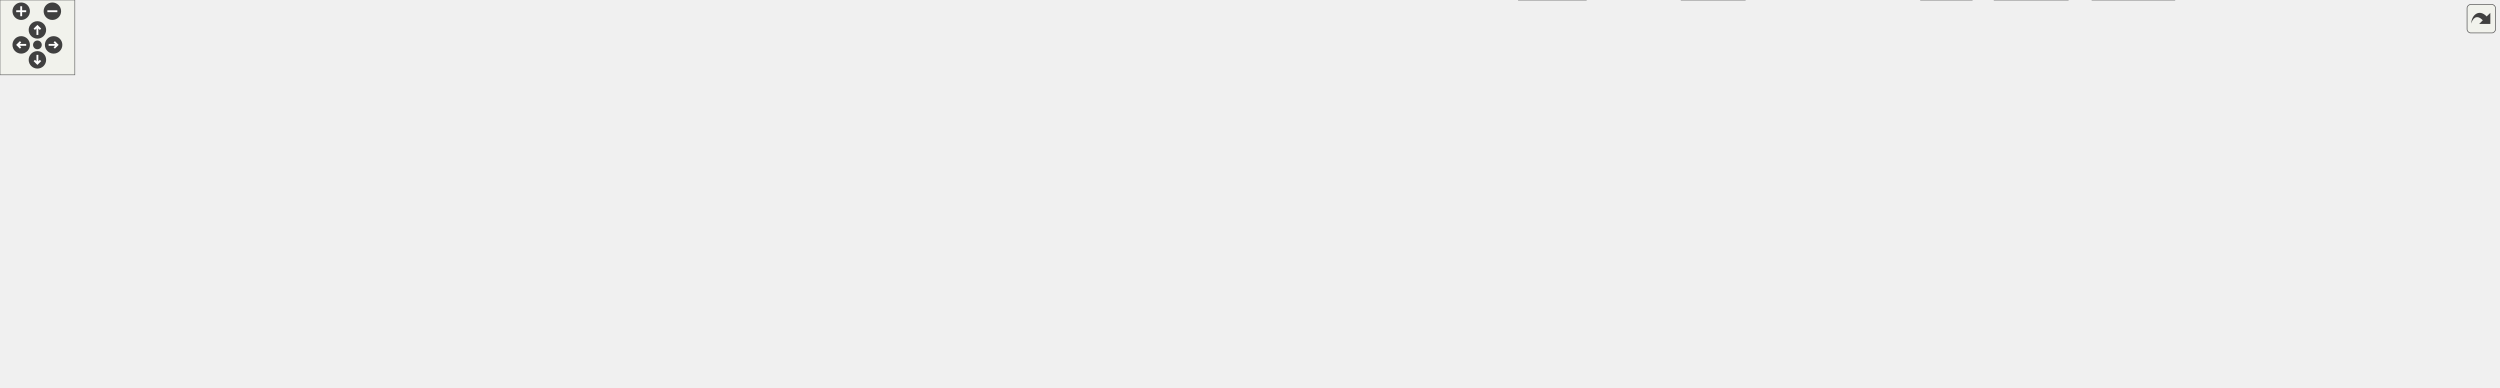
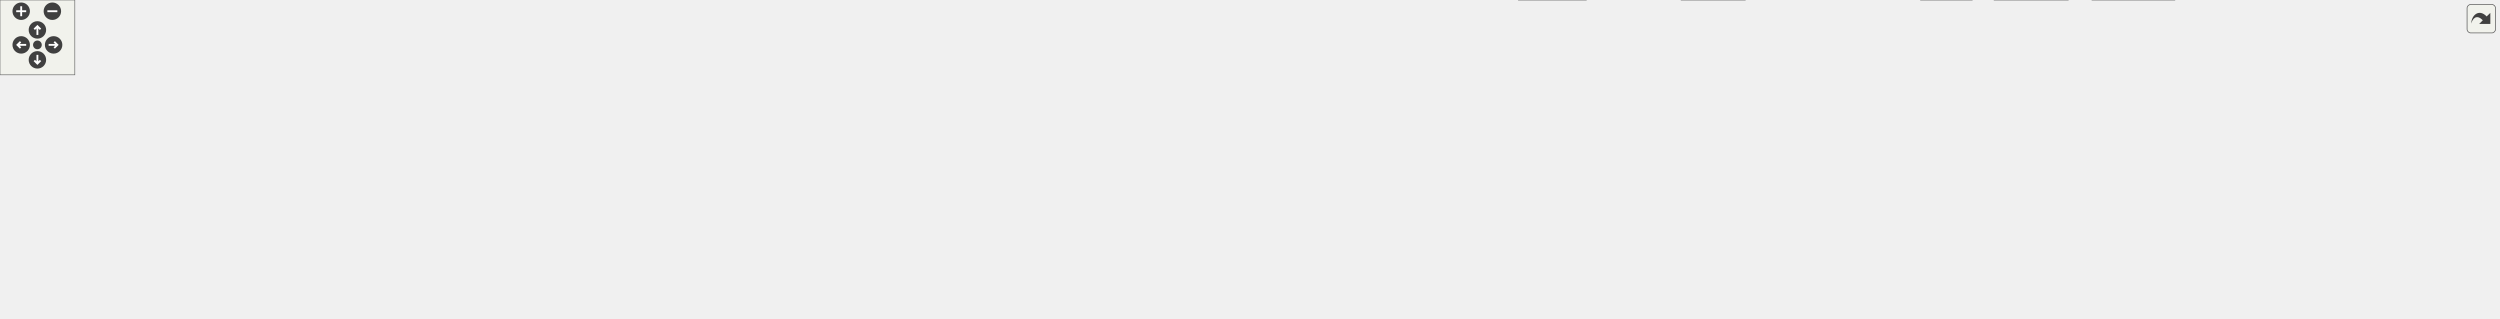
<svg xmlns="http://www.w3.org/2000/svg" xmlns:xlink="http://www.w3.org/1999/xlink" id="main" version="1.1" xml:space="preserve">
  <style type="text/css">
.edge:hover path { stroke: red; }
.edge:hover polygon { stroke: red; fill: red; }
</style>
  <defs>
    <circle id="rim" cx="0" cy="0" r="7" />
    <circle id="rim2" cx="0" cy="0" r="3.5" />
    <g id="zoomPlus">
      <use xlink:href="#rim" fill="#404040">
        <set attributeName="fill" to="#808080" begin="zoomplus.mouseover" end="zoomplus.mouseout" />
      </use>
      <path d="M-4,0h8M0,-4v8" fill="none" stroke="white" stroke-width="1.5" pointer-events="none" />
    </g>
    <g id="zoomMin">
      <use xlink:href="#rim" fill="#404040">
        <set attributeName="fill" to="#808080" begin="zoomminus.mouseover" end="zoomminus.mouseout" />
      </use>
      <path d="M-4,0h8" fill="none" stroke="white" stroke-width="1.5" pointer-events="none" />
    </g>
    <g id="dirArrow">
      <path fill="none" stroke="white" stroke-width="1.5" d="M0,-3.0v7 M-2.5,-0.5L0,-3.0L2.5,-0.5" />
    </g>
    <g id="resetDef">
      <use xlink:href="#rim2" fill="#404040">
        <set attributeName="fill" to="#808080" begin="reset.mouseover" end="reset.mouseout" />
      </use>
    </g>
  </defs>
  <svg id="graph" class="graph">
    <g id="viewport">
      <g id="node1" class="node">
        <g id="a_node1">
          <a xlink:title=" ">
-             <polygon fill="#999999" stroke="#666666" points="630,-250 492,-250 492,-231 630,-231 630,-250" />
-             <text text-anchor="middle" x="561" y="-238" font-family="Helvetica,sans-Serif" font-size="10.00">FpgaMemBufferOverAxi.hpp</text>
+             <polygon fill="#999999" stroke="#666666" points="630,-195 492,-195 492,-176 630,-176 630,-195" />
+             <text text-anchor="middle" x="561" y="-183" font-family="Helvetica,sans-Serif" font-size="10.00">FpgaMemBufferOverAxi.hpp</text>
          </a>
        </g>
      </g>
      <g id="node2" class="node">
        <g id="a_node2">
          <a xlink:title=" ">
            <polygon fill="#e0e0e0" stroke="#999999" points="118,-79.5 0,-79.5 0,-60.5 118,-60.5 118,-79.5" />
            <text text-anchor="middle" x="59" y="-67.5" font-family="Helvetica,sans-Serif" font-size="10.00">boost/log/core/core.hpp</text>
          </a>
        </g>
      </g>
      <g id="edge1" class="edge">
-         <path fill="none" stroke="#63b8ff" d="M533.57,-230.53C506.28,-221.58 463.22,-207.42 426,-195 305.09,-154.65 162.04,-106.08 95.92,-83.57" />
-         <polygon fill="#63b8ff" stroke="#63b8ff" points="97.26,-80.33 86.67,-80.43 95.01,-86.96 97.26,-80.33" />
+         <path fill="none" stroke="#63b8ff" d="M521.61,-175.59C431.36,-155.19 209.72,-105.08 109.58,-82.44" />
+         <polygon fill="#63b8ff" stroke="#63b8ff" points="110.56,-79.07 100.03,-80.28 109.01,-85.9 110.56,-79.07" />
      </g>
      <g id="node3" class="node">
        <g id="a_node3">
          <a xlink:title=" ">
            <polygon fill="#e0e0e0" stroke="#999999" points="277.5,-79.5 136.5,-79.5 136.5,-60.5 277.5,-60.5 277.5,-79.5" />
            <text text-anchor="middle" x="207" y="-67.5" font-family="Helvetica,sans-Serif" font-size="10.00">boost/log/sources/logger.hpp</text>
          </a>
        </g>
      </g>
      <g id="edge2" class="edge">
-         <path fill="none" stroke="#63b8ff" d="M542.47,-230.68C484.53,-203.1 306.55,-118.38 236.12,-84.86" />
-         <polygon fill="#63b8ff" stroke="#63b8ff" points="237.68,-81.73 227.14,-80.59 234.67,-88.05 237.68,-81.73" />
+         <path fill="none" stroke="#63b8ff" d="M533.22,-175.59C470.41,-155.45 317.33,-106.37 245.46,-83.33" />
+         <polygon fill="#63b8ff" stroke="#63b8ff" points="246.68,-80.05 236.09,-80.33 244.54,-86.71 246.68,-80.05" />
      </g>
      <g id="node4" class="node">
        <g id="a_node4">
          <a xlink:title=" ">
            <polygon fill="#e0e0e0" stroke="#999999" points="396.5,-79.5 295.5,-79.5 295.5,-60.5 396.5,-60.5 396.5,-79.5" />
            <text text-anchor="middle" x="346" y="-67.5" font-family="Helvetica,sans-Serif" font-size="10.00">boost/log/trivial.hpp</text>
          </a>
        </g>
      </g>
      <g id="edge3" class="edge">
-         <path fill="none" stroke="#63b8ff" d="M549.74,-230.68C515.28,-203.67 410.88,-121.85 366.41,-87" />
-         <polygon fill="#63b8ff" stroke="#63b8ff" points="368.63,-84.29 358.6,-80.87 364.31,-89.79 368.63,-84.29" />
+         <path fill="none" stroke="#63b8ff" d="M544.13,-175.59C507,-155.99 417.94,-108.98 372.97,-85.24" />
+         <polygon fill="#63b8ff" stroke="#63b8ff" points="374.61,-82.14 364.13,-80.57 371.34,-88.34 374.61,-82.14" />
      </g>
      <g id="node5" class="node">
        <g id="a_node5">
          <a xlink:title=" ">
            <polygon fill="#e0e0e0" stroke="#999999" points="457.5,-79.5 414.5,-79.5 414.5,-60.5 457.5,-60.5 457.5,-79.5" />
            <text text-anchor="middle" x="436" y="-67.5" font-family="Helvetica,sans-Serif" font-size="10.00">fcntl.h</text>
          </a>
        </g>
      </g>
      <g id="edge4" class="edge">
-         <path fill="none" stroke="#63b8ff" d="M554.63,-230.91C535.07,-204.55 475.63,-124.43 449.07,-88.62" />
-         <polygon fill="#63b8ff" stroke="#63b8ff" points="452.18,-86.93 443.41,-80.99 446.56,-91.1 452.18,-86.93" />
+         <path fill="none" stroke="#63b8ff" d="M551.19,-175.59C530.29,-156.61 481.08,-111.93 454.24,-87.56" />
+         <polygon fill="#63b8ff" stroke="#63b8ff" points="456.64,-85.01 446.88,-80.88 451.93,-90.2 456.64,-85.01" />
      </g>
      <g id="node6" class="node">
        <g id="a_node6">
          <a xlink:title=" ">
            <polygon fill="#e0e0e0" stroke="#999999" points="544.5,-79.5 475.5,-79.5 475.5,-60.5 544.5,-60.5 544.5,-79.5" />
            <text text-anchor="middle" x="510" y="-67.5" font-family="Helvetica,sans-Serif" font-size="10.00">sys/mman.h</text>
          </a>
        </g>
      </g>
      <g id="edge5" class="edge">
-         <path fill="none" stroke="#63b8ff" d="M558.4,-230.91C550.56,-205 526.99,-127.15 515.9,-90.49" />
-         <polygon fill="#63b8ff" stroke="#63b8ff" points="519.34,-89.78 513.09,-81.22 512.64,-91.81 519.34,-89.78" />
+         <path fill="none" stroke="#63b8ff" d="M557,-175.59C548.77,-157.28 529.78,-115.02 518.62,-90.19" />
+         <polygon fill="#63b8ff" stroke="#63b8ff" points="521.89,-88.93 514.6,-81.25 515.51,-91.8 521.89,-88.93" />
      </g>
      <g id="node7" class="node">
        <g id="a_node7">
          <a xlink:title=" ">
            <polygon fill="#e0e0e0" stroke="#999999" points="621.5,-79.5 562.5,-79.5 562.5,-60.5 621.5,-60.5 621.5,-79.5" />
            <text text-anchor="middle" x="592" y="-67.5" font-family="Helvetica,sans-Serif" font-size="10.00">sys/stat.h</text>
          </a>
        </g>
      </g>
      <g id="edge6" class="edge">
-         <path fill="none" stroke="#63b8ff" d="M562.58,-230.91C567.33,-205.12 581.55,-127.82 588.33,-90.97" />
-         <polygon fill="#63b8ff" stroke="#63b8ff" points="591.74,-91.73 590.11,-81.26 584.86,-90.46 591.74,-91.73" />
+         <path fill="none" stroke="#63b8ff" d="M563.43,-175.59C568.39,-157.44 579.77,-115.79 586.57,-90.87" />
+         <polygon fill="#63b8ff" stroke="#63b8ff" points="589.92,-91.89 589.18,-81.32 583.17,-90.05 589.92,-91.89" />
      </g>
      <g id="node8" class="node">
        <g id="a_node8">
          <a xlink:title=" ">
            <polygon fill="#e0e0e0" stroke="#999999" points="704.5,-79.5 639.5,-79.5 639.5,-60.5 704.5,-60.5 704.5,-79.5" />
            <text text-anchor="middle" x="672" y="-67.5" font-family="Helvetica,sans-Serif" font-size="10.00">sys/types.h</text>
          </a>
        </g>
      </g>
      <g id="edge7" class="edge">
-         <path fill="none" stroke="#63b8ff" d="M566.66,-230.91C583.95,-204.67 636.36,-125.11 660.09,-89.08" />
-         <polygon fill="#63b8ff" stroke="#63b8ff" points="662.81,-91.31 665.39,-81.04 656.96,-87.46 662.81,-91.31" />
+         <path fill="none" stroke="#63b8ff" d="M569.71,-175.59C588.19,-156.7 631.59,-112.32 655.49,-87.88" />
+         <polygon fill="#63b8ff" stroke="#63b8ff" points="657.78,-90.54 662.27,-80.95 652.78,-85.65 657.78,-90.54" />
      </g>
      <g id="node9" class="node">
        <g id="a_node9">
          <a xlink:title=" ">
            <polygon fill="#e0e0e0" stroke="#999999" points="773,-79.5 723,-79.5 723,-60.5 773,-60.5 773,-79.5" />
            <text text-anchor="middle" x="748" y="-67.5" font-family="Helvetica,sans-Serif" font-size="10.00">unistd.h</text>
          </a>
        </g>
      </g>
      <g id="edge8" class="edge">
-         <path fill="none" stroke="#63b8ff" d="M570.98,-230.66C581.09,-221.7 597.16,-207.42 611,-195 653.74,-156.64 703.7,-111.29 729.88,-87.49" />
-         <polygon fill="#63b8ff" stroke="#63b8ff" points="732.23,-90.08 737.27,-80.77 727.52,-84.9 732.23,-90.08" />
+         <path fill="none" stroke="#63b8ff" d="M575.67,-175.59C607.76,-156.12 684.45,-109.57 723.8,-85.69" />
+         <polygon fill="#63b8ff" stroke="#63b8ff" points="725.37,-88.83 732.1,-80.65 721.74,-82.85 725.37,-88.83" />
      </g>
      <g id="node10" class="node">
        <g id="a_node10">
          <a xlink:href="_dma_buffer_abstract_8hpp.html" target="_top" xlink:title=" ">
            <polygon fill="white" stroke="#666666" points="1867.5,-140 1750.5,-140 1750.5,-121 1867.5,-121 1867.5,-140" />
            <text text-anchor="middle" x="1809" y="-128" font-family="Helvetica,sans-Serif" font-size="10.00">DmaBufferAbstract.hpp</text>
          </a>
        </g>
      </g>
      <g id="edge9" class="edge">
-         <path fill="none" stroke="#63b8ff" d="M630.32,-233.5C848.44,-214.63 1519.21,-156.58 1738.69,-137.58" />
-         <polygon fill="#63b8ff" stroke="#63b8ff" points="1738.86,-141.08 1748.52,-136.73 1738.26,-134.11 1738.86,-141.08" />
+         <path fill="none" stroke="#63b8ff" d="M630.32,-181.56C848.44,-172.29 1519.21,-143.81 1738.69,-134.49" />
+         <polygon fill="#63b8ff" stroke="#63b8ff" points="1738.68,-137.99 1748.52,-134.07 1738.38,-131 1738.68,-137.99" />
      </g>
      <g id="node20" class="node">
        <g id="a_node20">
          <a xlink:href="_uio_if_8hpp.html" target="_top" xlink:title=" ">
-             <polygon fill="white" stroke="#666666" points="840,-195 784,-195 784,-176 840,-176 840,-195" />
-             <text text-anchor="middle" x="812" y="-183" font-family="Helvetica,sans-Serif" font-size="10.00">UioIf.hpp</text>
+             <polygon fill="white" stroke="#666666" points="935,-140 879,-140 879,-121 935,-121 935,-140" />
+             <text text-anchor="middle" x="907" y="-128" font-family="Helvetica,sans-Serif" font-size="10.00">UioIf.hpp</text>
          </a>
        </g>
      </g>
      <g id="edge19" class="edge">
-         <path fill="none" stroke="#63b8ff" d="M603.58,-230.51C650.9,-220.52 726.69,-204.51 772.66,-194.81" />
-         <polygon fill="#63b8ff" stroke="#63b8ff" points="773.13,-198.29 782.19,-192.79 771.68,-191.44 773.13,-198.29" />
+         <path fill="none" stroke="#63b8ff" d="M619.69,-175.51C690.19,-164.71 806.51,-146.89 867.26,-137.59" />
+         <polygon fill="#63b8ff" stroke="#63b8ff" points="867.79,-141.05 877.15,-136.07 866.73,-134.13 867.79,-141.05" />
      </g>
      <g id="node11" class="node">
        <g id="a_node11">
          <a xlink:title=" ">
            <polygon fill="#e0e0e0" stroke="#999999" points="1942,-79.5 1896,-79.5 1896,-60.5 1942,-60.5 1942,-79.5" />
            <text text-anchor="middle" x="1919" y="-67.5" font-family="Helvetica,sans-Serif" font-size="10.00">cstdint</text>
          </a>
        </g>
      </g>
      <g id="edge10" class="edge">
        <path fill="none" stroke="#63b8ff" d="M1825.71,-120.62C1843.31,-111.25 1871.31,-96.36 1892.05,-85.33" />
        <polygon fill="#63b8ff" stroke="#63b8ff" points="1893.61,-88.46 1900.8,-80.68 1890.33,-82.28 1893.61,-88.46" />
      </g>
      <g id="node12" class="node">
        <g id="a_node12">
          <a xlink:title=" ">
            <polygon fill="#e0e0e0" stroke="#999999" points="2004,-79.5 1960,-79.5 1960,-60.5 2004,-60.5 2004,-79.5" />
            <text text-anchor="middle" x="1982" y="-67.5" font-family="Helvetica,sans-Serif" font-size="10.00">vector</text>
          </a>
        </g>
      </g>
      <g id="edge11" class="edge">
        <path fill="none" stroke="#63b8ff" d="M1841.52,-120.52C1870.55,-112.22 1914.06,-99.07 1951,-85 1951.62,-84.76 1952.25,-84.52 1952.88,-84.27" />
        <polygon fill="#63b8ff" stroke="#63b8ff" points="1953.88,-87.65 1961.74,-80.54 1951.17,-81.2 1953.88,-87.65" />
      </g>
      <g id="node13" class="node">
        <g id="a_node13">
          <a xlink:title=" ">
            <polygon fill="#e0e0e0" stroke="#999999" points="1877.5,-79.5 1740.5,-79.5 1740.5,-60.5 1877.5,-60.5 1877.5,-79.5" />
            <text text-anchor="middle" x="1809" y="-67.5" font-family="Helvetica,sans-Serif" font-size="10.00">boost/core/noncopyable.hpp</text>
          </a>
        </g>
      </g>
      <g id="edge12" class="edge">
        <path fill="none" stroke="#63b8ff" d="M1809,-120.87C1809,-113 1809,-101.1 1809,-90.89" />
        <polygon fill="#63b8ff" stroke="#63b8ff" points="1812.5,-91.18 1809,-81.18 1805.5,-91.18 1812.5,-91.18" />
      </g>
      <g id="node14" class="node">
        <g id="a_node14">
          <a xlink:href="_uio_config_8hpp.html" target="_top" xlink:title=" ">
            <polygon fill="white" stroke="#666666" points="1683.5,-79.5 1572.5,-79.5 1572.5,-60.5 1683.5,-60.5 1683.5,-79.5" />
            <text text-anchor="middle" x="1628" y="-67.5" font-family="Helvetica,sans-Serif" font-size="10.00">udmaio/UioConfig.hpp</text>
          </a>
        </g>
      </g>
      <g id="edge13" class="edge">
        <path fill="none" stroke="#63b8ff" d="M1781.51,-120.62C1750.81,-110.69 1700.91,-94.57 1666.38,-83.4" />
        <polygon fill="#63b8ff" stroke="#63b8ff" points="1667.78,-80.18 1657.19,-80.43 1665.63,-86.84 1667.78,-80.18" />
      </g>
      <g id="node15" class="node">
        <g id="a_node15">
          <a xlink:title=" ">
            <polygon fill="#e0e0e0" stroke="#999999" points="1272,-19 1218,-19 1218,0 1272,0 1272,-19" />
            <text text-anchor="middle" x="1245" y="-7" font-family="Helvetica,sans-Serif" font-size="10.00">iostream</text>
          </a>
        </g>
      </g>
      <g id="edge14" class="edge">
        <path fill="none" stroke="#63b8ff" d="M1589.17,-60.01C1580.89,-58.23 1572.17,-56.46 1564,-55 1463.37,-37 1343.79,-22.02 1283.64,-14.92" />
        <polygon fill="#63b8ff" stroke="#63b8ff" points="1284.26,-11.47 1273.93,-13.78 1283.45,-18.42 1284.26,-11.47" />
      </g>
      <g id="node16" class="node">
        <g id="a_node16">
          <a xlink:title=" ">
            <polygon fill="#e0e0e0" stroke="#999999" points="1399.5,-19 1348.5,-19 1348.5,0 1399.5,0 1399.5,-19" />
            <text text-anchor="middle" x="1374" y="-7" font-family="Helvetica,sans-Serif" font-size="10.00">memory</text>
          </a>
        </g>
      </g>
      <g id="edge15" class="edge">
        <path fill="none" stroke="#63b8ff" d="M1589.15,-60.05C1540.62,-48.87 1458.2,-29.89 1410.7,-18.95" />
        <polygon fill="#63b8ff" stroke="#63b8ff" points="1411.71,-15.59 1401.18,-16.76 1410.14,-22.41 1411.71,-15.59" />
      </g>
      <g id="node17" class="node">
        <g id="a_node17">
          <a xlink:title=" ">
            <polygon fill="#e0e0e0" stroke="#999999" points="1658.5,-19 1599.5,-19 1599.5,0 1658.5,0 1658.5,-19" />
            <text text-anchor="middle" x="1629" y="-7" font-family="Helvetica,sans-Serif" font-size="10.00">stdexcept</text>
          </a>
        </g>
      </g>
      <g id="edge16" class="edge">
        <path fill="none" stroke="#63b8ff" d="M1628.15,-60.37C1628.28,-52.5 1628.49,-40.6 1628.66,-30.39" />
        <polygon fill="#63b8ff" stroke="#63b8ff" points="1632.15,-30.74 1628.83,-20.68 1625.16,-30.62 1632.15,-30.74" />
      </g>
      <g id="node18" class="node">
        <g id="a_node18">
          <a xlink:title=" ">
            <polygon fill="#e0e0e0" stroke="#999999" points="1581.5,-19 1540.5,-19 1540.5,0 1581.5,0 1581.5,-19" />
            <text text-anchor="middle" x="1561" y="-7" font-family="Helvetica,sans-Serif" font-size="10.00">string</text>
          </a>
        </g>
      </g>
      <g id="edge17" class="edge">
        <path fill="none" stroke="#63b8ff" d="M1617.82,-60.12C1607.79,-51.35 1592.21,-37.75 1579.9,-27" />
        <polygon fill="#63b8ff" stroke="#63b8ff" points="1582.25,-24.4 1572.41,-20.46 1577.64,-29.68 1582.25,-24.4" />
      </g>
      <g id="node19" class="node">
        <g id="a_node19">
          <a xlink:title=" ">
            <polygon fill="#e0e0e0" stroke="#999999" points="1744,-19 1678,-19 1678,0 1744,0 1744,-19" />
            <text text-anchor="middle" x="1711" y="-7" font-family="Helvetica,sans-Serif" font-size="10.00">string_view</text>
          </a>
        </g>
      </g>
      <g id="edge18" class="edge">
        <path fill="none" stroke="#63b8ff" d="M1640.61,-60.12C1653.4,-51.1 1673.48,-36.95 1688.92,-26.06" />
        <polygon fill="#63b8ff" stroke="#63b8ff" points="1690.88,-28.96 1697.04,-20.34 1686.85,-23.24 1690.88,-28.96" />
      </g>
+       <g id="edge26" class="edge">
+         <path fill="none" stroke="#63b8ff" d="M878.53,-129.37C776.37,-128.6 418.85,-123.16 127,-85 121.02,-84.22 114.79,-83.21 108.62,-82.09" />
+         <polygon fill="#63b8ff" stroke="#63b8ff" points="109.64,-78.72 99.16,-80.27 108.32,-85.59 109.64,-78.72" />
+       </g>
+       <g id="edge29" class="edge">
+         <path fill="none" stroke="#63b8ff" d="M878.74,-128.52C790.7,-125.25 513.67,-113.25 286,-85 278.84,-84.11 271.34,-83.01 263.94,-81.82" />
+         <polygon fill="#63b8ff" stroke="#63b8ff" points="264.76,-78.41 254.32,-80.2 263.61,-85.31 264.76,-78.41" />
+       </g>
+       <g id="edge30" class="edge">
+         <path fill="none" stroke="#63b8ff" d="M878.52,-128.42C801.66,-125.19 583.78,-113.98 405,-85 400.44,-84.26 395.71,-83.36 391,-82.38" />
+         <polygon fill="#63b8ff" stroke="#63b8ff" points="392.15,-79.05 381.63,-80.31 390.64,-85.89 392.15,-79.05" />
+       </g>
+       <g id="edge31" class="edge">
+         <path fill="none" stroke="#63b8ff" d="M878.54,-129.89C807.53,-130.18 617.35,-126.66 466,-85 465.01,-84.73 464,-84.42 463,-84.09" />
+         <polygon fill="#63b8ff" stroke="#63b8ff" points="464.43,-80.9 453.85,-80.44 461.84,-87.4 464.43,-80.9" />
+       </g>
+       <g id="edge32" class="edge">
+         <path fill="none" stroke="#63b8ff" d="M878.69,-127.77C818.26,-123.68 672.39,-111.69 553,-85 550.57,-84.46 548.09,-83.83 545.59,-83.16" />
+         <polygon fill="#63b8ff" stroke="#63b8ff" points="546.82,-79.87 536.24,-80.39 544.83,-86.58 546.82,-79.87" />
+       </g>
+       <g id="edge33" class="edge">
+         <path fill="none" stroke="#63b8ff" d="M878.71,-126.79C828.17,-121.53 719.29,-108.38 630,-85 628.26,-84.54 626.49,-84.04 624.71,-83.5" />
+         <polygon fill="#63b8ff" stroke="#63b8ff" points="625.9,-80.21 615.31,-80.36 623.68,-86.85 625.9,-80.21" />
+       </g>
+       <g id="edge34" class="edge">
+         <path fill="none" stroke="#63b8ff" d="M878.66,-123.85C840.85,-116.11 771.93,-101.29 714,-85 712.17,-84.48 710.3,-83.94 708.42,-83.37" />
+         <polygon fill="#63b8ff" stroke="#63b8ff" points="709.68,-80.1 699.09,-80.43 707.58,-86.78 709.68,-80.1" />
+       </g>
+       <g id="edge35" class="edge">
+         <path fill="none" stroke="#63b8ff" d="M881.01,-120.66C855.63,-111.93 815.98,-98.04 782,-85 781.22,-84.7 780.43,-84.39 779.63,-84.08" />
+         <polygon fill="#63b8ff" stroke="#63b8ff" points="781.15,-80.92 770.56,-80.46 778.55,-87.42 781.15,-80.92" />
+       </g>
+       <g id="edge25" class="edge">
+         <path fill="none" stroke="#63b8ff" d="M935.39,-129.12C1040.5,-127.45 1417.47,-119.29 1726,-85 1733.8,-84.13 1741.98,-83.01 1750.03,-81.79" />
+         <polygon fill="#63b8ff" stroke="#63b8ff" points="1750.47,-85.26 1759.79,-80.23 1749.37,-78.35 1750.47,-85.26" />
+       </g>
+       <g id="edge36" class="edge">
+         <path fill="none" stroke="#63b8ff" d="M935.33,-129.07C1026.8,-127.38 1322.36,-119.42 1564,-85 1569.35,-84.24 1574.92,-83.28 1580.44,-82.22" />
+         <polygon fill="#63b8ff" stroke="#63b8ff" points="1581.04,-85.67 1590.13,-80.24 1579.64,-78.81 1581.04,-85.67" />
+       </g>
+       <g id="edge22" class="edge">
+         <path fill="none" stroke="#63b8ff" d="M935.46,-123.38C964.02,-116.54 1008.72,-103.87 1044,-85 1062.97,-74.85 1062.79,-64.7 1082,-55 1121.94,-34.84 1172.15,-22.91 1206.21,-16.55" />
+         <polygon fill="#63b8ff" stroke="#63b8ff" points="1206.82,-20 1216.05,-14.8 1205.59,-13.11 1206.82,-20" />
+       </g>
+       <g id="edge23" class="edge">
+         <path fill="none" stroke="#63b8ff" d="M935.13,-130.39C992.95,-131.21 1128.33,-127.94 1231,-85 1251.18,-76.56 1251.13,-66.06 1270,-55 1291.54,-42.38 1317.34,-31.31 1337.86,-23.38" />
+         <polygon fill="#63b8ff" stroke="#63b8ff" points="1338.82,-26.76 1346.93,-19.95 1336.34,-20.21 1338.82,-26.76" />
+       </g>
+       <g id="edge24" class="edge">
+         <path fill="none" stroke="#63b8ff" d="M935.29,-129.86C1069.03,-131.29 1633.83,-134.35 1693,-85 1708.63,-71.96 1712.01,-47.91 1712.2,-30.66" />
+         <polygon fill="#63b8ff" stroke="#63b8ff" points="1715.7,-30.73 1711.92,-20.83 1708.7,-30.93 1715.7,-30.73" />
+       </g>
      <g id="node21" class="node">
        <g id="a_node21">
-           <a xlink:href="_uio_if_base_8hpp.html" target="_top" xlink:title=" ">
-             <polygon fill="white" stroke="#666666" points="963.5,-140 850.5,-140 850.5,-121 963.5,-121 963.5,-140" />
-             <text text-anchor="middle" x="907" y="-128" font-family="Helvetica,sans-Serif" font-size="10.00">udmaio/UioIfBase.hpp</text>
+           <a xlink:title=" ">
+             <polygon fill="#e0e0e0" stroke="#999999" points="1339,-79.5 1279,-79.5 1279,-60.5 1339,-60.5 1339,-79.5" />
+             <text text-anchor="middle" x="1309" y="-67.5" font-family="Helvetica,sans-Serif" font-size="10.00">filesystem</text>
          </a>
        </g>
      </g>
      <g id="edge20" class="edge">
-         <path fill="none" stroke="#63b8ff" d="M828.12,-175.51C842.67,-167.39 864.34,-155.3 881.29,-145.85" />
-         <polygon fill="#63b8ff" stroke="#63b8ff" points="882.77,-149.02 889.8,-141.1 879.36,-142.91 882.77,-149.02" />
-       </g>
-       <g id="edge27" class="edge">
-         <path fill="none" stroke="#63b8ff" d="M850.45,-129.1C721.57,-127.57 396.32,-120.21 127,-85 121.02,-84.22 114.79,-83.21 108.62,-82.09" />
-         <polygon fill="#63b8ff" stroke="#63b8ff" points="109.64,-78.72 99.16,-80.27 108.32,-85.59 109.64,-78.72" />
-       </g>
-       <g id="edge30" class="edge">
-         <path fill="none" stroke="#63b8ff" d="M850.3,-127.41C740.86,-122.94 493.02,-110.69 286,-85 278.84,-84.11 271.34,-83.01 263.94,-81.82" />
-         <polygon fill="#63b8ff" stroke="#63b8ff" points="264.76,-78.41 254.32,-80.2 263.61,-85.31 264.76,-78.41" />
-       </g>
-       <g id="edge31" class="edge">
-         <path fill="none" stroke="#63b8ff" d="M850.21,-127.14C756.82,-122.67 565.21,-110.97 405,-85 400.44,-84.26 395.71,-83.36 391,-82.38" />
-         <polygon fill="#63b8ff" stroke="#63b8ff" points="392.15,-79.05 381.63,-80.31 390.64,-85.89 392.15,-79.05" />
-       </g>
-       <g id="edge32" class="edge">
-         <path fill="none" stroke="#63b8ff" d="M850.2,-129.8C765.14,-128.9 600.29,-121.96 466,-85 465.01,-84.73 464,-84.42 463,-84.09" />
-         <polygon fill="#63b8ff" stroke="#63b8ff" points="464.43,-80.9 453.85,-80.44 461.84,-87.4 464.43,-80.9" />
-       </g>
-       <g id="edge33" class="edge">
-         <path fill="none" stroke="#63b8ff" d="M850.02,-125.68C779.59,-120.2 656.37,-108.11 553,-85 550.57,-84.46 548.09,-83.83 545.59,-83.16" />
-         <polygon fill="#63b8ff" stroke="#63b8ff" points="546.82,-79.87 536.24,-80.39 544.83,-86.58 546.82,-79.87" />
-       </g>
-       <g id="edge34" class="edge">
-         <path fill="none" stroke="#63b8ff" d="M850.1,-123.63C793.63,-117.03 704.92,-104.62 630,-85 628.26,-84.54 626.49,-84.04 624.71,-83.5" />
-         <polygon fill="#63b8ff" stroke="#63b8ff" points="625.9,-80.21 615.31,-80.36 623.68,-86.85 625.9,-80.21" />
-       </g>
-       <g id="edge35" class="edge">
-         <path fill="none" stroke="#63b8ff" d="M862.62,-120.52C823.31,-112.27 764.48,-99.2 714,-85 712.17,-84.48 710.3,-83.94 708.42,-83.37" />
-         <polygon fill="#63b8ff" stroke="#63b8ff" points="709.68,-80.1 699.09,-80.43 707.58,-86.78 709.68,-80.1" />
-       </g>
-       <g id="edge36" class="edge">
-         <path fill="none" stroke="#63b8ff" d="M881.01,-120.66C855.63,-111.93 815.98,-98.04 782,-85 781.22,-84.7 780.43,-84.39 779.63,-84.08" />
-         <polygon fill="#63b8ff" stroke="#63b8ff" points="781.15,-80.92 770.56,-80.46 778.55,-87.42 781.15,-80.92" />
-       </g>
-       <g id="edge26" class="edge">
-         <path fill="none" stroke="#63b8ff" d="M963.78,-128.62C1097.17,-126.07 1440.83,-116.7 1726,-85 1733.8,-84.13 1741.98,-83.01 1750.03,-81.79" />
-         <polygon fill="#63b8ff" stroke="#63b8ff" points="1750.47,-85.26 1759.79,-80.23 1749.37,-78.35 1750.47,-85.26" />
-       </g>
-       <g id="edge37" class="edge">
-         <path fill="none" stroke="#63b8ff" d="M963.98,-128.47C1078.3,-125.78 1343.58,-116.4 1564,-85 1569.35,-84.24 1574.92,-83.28 1580.44,-82.22" />
-         <polygon fill="#63b8ff" stroke="#63b8ff" points="1581.04,-85.67 1590.13,-80.24 1579.64,-78.81 1581.04,-85.67" />
-       </g>
-       <g id="edge23" class="edge">
-         <path fill="none" stroke="#63b8ff" d="M946.21,-120.58C974.41,-113.27 1012.8,-101.44 1044,-85 1063.35,-74.81 1063.42,-64.75 1083,-55 1122.82,-35.18 1172.7,-23.18 1206.51,-16.72" />
-         <polygon fill="#63b8ff" stroke="#63b8ff" points="1207.06,-20.17 1216.27,-14.93 1205.8,-13.29 1207.06,-20.17" />
-       </g>
-       <g id="edge24" class="edge">
-         <path fill="none" stroke="#63b8ff" d="M963.79,-125.34C1043.71,-118.87 1184.9,-105.03 1232,-85 1251.8,-76.58 1251.5,-65.99 1270,-55 1291.46,-42.24 1317.26,-31.18 1337.79,-23.28" />
-         <polygon fill="#63b8ff" stroke="#63b8ff" points="1338.75,-26.65 1346.88,-19.86 1336.29,-20.1 1338.75,-26.65" />
-       </g>
-       <g id="edge25" class="edge">
-         <path fill="none" stroke="#63b8ff" d="M963.75,-130.12C1134.85,-131.47 1637.37,-131.4 1693,-85 1708.63,-71.96 1712.01,-47.91 1712.2,-30.66" />
-         <polygon fill="#63b8ff" stroke="#63b8ff" points="1715.7,-30.73 1711.92,-20.83 1708.7,-30.93 1715.7,-30.73" />
+         <path fill="none" stroke="#63b8ff" d="M935.15,-127.77C995.95,-123.66 1143.87,-111.56 1265,-85 1267.48,-84.46 1270.02,-83.83 1272.57,-83.16" />
+         <polygon fill="#63b8ff" stroke="#63b8ff" points="1273.54,-86.52 1282.17,-80.37 1271.59,-79.8 1273.54,-86.52" />
      </g>
      <g id="node22" class="node">
        <g id="a_node22">
          <a xlink:title=" ">
-             <polygon fill="#e0e0e0" stroke="#999999" points="1339,-79.5 1279,-79.5 1279,-60.5 1339,-60.5 1339,-79.5" />
-             <text text-anchor="middle" x="1309" y="-67.5" font-family="Helvetica,sans-Serif" font-size="10.00">filesystem</text>
+             <polygon fill="#e0e0e0" stroke="#999999" points="1407,-79.5 1357,-79.5 1357,-60.5 1407,-60.5 1407,-79.5" />
+             <text text-anchor="middle" x="1382" y="-67.5" font-family="Helvetica,sans-Serif" font-size="10.00">fstream</text>
          </a>
        </g>
      </g>
      <g id="edge21" class="edge">
-         <path fill="none" stroke="#63b8ff" d="M963.97,-125.68C1035.07,-120.16 1160.08,-108.01 1265,-85 1267.48,-84.46 1270.02,-83.83 1272.57,-83.16" />
-         <polygon fill="#63b8ff" stroke="#63b8ff" points="1273.54,-86.52 1282.17,-80.37 1271.59,-79.8 1273.54,-86.52" />
+         <path fill="none" stroke="#63b8ff" d="M935.35,-129.46C1006.1,-128.76 1195.73,-123.17 1348,-85 1349.39,-84.65 1350.8,-84.25 1352.22,-83.82" />
+         <polygon fill="#63b8ff" stroke="#63b8ff" points="1353.25,-87.17 1361.49,-80.5 1350.89,-80.58 1353.25,-87.17" />
      </g>
      <g id="node23" class="node">
        <g id="a_node23">
          <a xlink:title=" ">
-             <polygon fill="#e0e0e0" stroke="#999999" points="1407,-79.5 1357,-79.5 1357,-60.5 1407,-60.5 1407,-79.5" />
-             <text text-anchor="middle" x="1382" y="-67.5" font-family="Helvetica,sans-Serif" font-size="10.00">fstream</text>
-           </a>
-         </g>
-       </g>
-       <g id="edge22" class="edge">
-         <path fill="none" stroke="#63b8ff" d="M963.94,-128.99C1048.84,-127.06 1213.08,-118.82 1348,-85 1349.39,-84.65 1350.8,-84.25 1352.22,-83.82" />
-         <polygon fill="#63b8ff" stroke="#63b8ff" points="1353.25,-87.17 1361.49,-80.5 1350.89,-80.58 1353.25,-87.17" />
+             <polygon fill="#e0e0e0" stroke="#999999" points="1554.5,-79.5 1425.5,-79.5 1425.5,-60.5 1554.5,-60.5 1554.5,-79.5" />
+             <text text-anchor="middle" x="1490" y="-67.5" font-family="Helvetica,sans-Serif" font-size="10.00">boost/log/expressions.hpp</text>
+           </a>
+         </g>
+       </g>
+       <g id="edge27" class="edge">
+         <path fill="none" stroke="#63b8ff" d="M935.25,-128.02C1012.51,-123.77 1233.66,-110.15 1416,-85 1422.39,-84.12 1429.06,-83.06 1435.68,-81.92" />
+         <polygon fill="#63b8ff" stroke="#63b8ff" points="1435.97,-85.42 1445.2,-80.21 1434.73,-78.53 1435.97,-85.42" />
      </g>
      <g id="node24" class="node">
        <g id="a_node24">
-           <a xlink:title=" ">
-             <polygon fill="#e0e0e0" stroke="#999999" points="1554.5,-79.5 1425.5,-79.5 1425.5,-60.5 1554.5,-60.5 1554.5,-79.5" />
-             <text text-anchor="middle" x="1490" y="-67.5" font-family="Helvetica,sans-Serif" font-size="10.00">boost/log/expressions.hpp</text>
-           </a>
-         </g>
-       </g>
-       <g id="edge28" class="edge">
-         <path fill="none" stroke="#63b8ff" d="M963.7,-126.4C1057.92,-120.82 1252.56,-107.55 1416,-85 1422.39,-84.12 1429.06,-83.06 1435.68,-81.92" />
-         <polygon fill="#63b8ff" stroke="#63b8ff" points="1435.97,-85.42 1445.2,-80.21 1434.73,-78.53 1435.97,-85.42" />
-       </g>
-       <g id="node25" class="node">
-         <g id="a_node25">
          <a xlink:title=" ">
            <polygon fill="#e0e0e0" stroke="#999999" points="892.5,-85 791.5,-85 791.5,-55 892.5,-55 892.5,-85" />
            <text text-anchor="start" x="799.5" y="-73" font-family="Helvetica,sans-Serif" font-size="10.00">boost/log/keywords</text>
            <text text-anchor="middle" x="842" y="-62" font-family="Helvetica,sans-Serif" font-size="10.00">/severity.hpp</text>
          </a>
        </g>
      </g>
-       <g id="edge29" class="edge">
+       <g id="edge28" class="edge">
        <path fill="none" stroke="#63b8ff" d="M897.13,-120.62C889.03,-113.32 877.2,-102.68 866.58,-93.12" />
        <polygon fill="#63b8ff" stroke="#63b8ff" points="868.94,-90.54 859.17,-86.45 864.26,-95.74 868.94,-90.54" />
      </g>
-       <g id="node26" class="node">
-         <g id="a_node26">
+       <g id="node25" class="node">
+         <g id="a_node25">
          <a xlink:title=" ">
            <polygon fill="#e0e0e0" stroke="#999999" points="1035,-85 911,-85 911,-55 1035,-55 1035,-85" />
            <text text-anchor="start" x="919" y="-73" font-family="Helvetica,sans-Serif" font-size="10.00">boost/log/sources/record</text>
            <text text-anchor="middle" x="973" y="-62" font-family="Helvetica,sans-Serif" font-size="10.00">_ostream.hpp</text>
          </a>
        </g>
      </g>
-       <g id="edge38" class="edge">
+       <g id="edge37" class="edge">
        <path fill="none" stroke="#63b8ff" d="M917.02,-120.62C925.33,-113.25 937.5,-102.47 948.37,-92.83" />
        <polygon fill="#63b8ff" stroke="#63b8ff" points="950.41,-95.7 955.58,-86.44 945.77,-90.46 950.41,-95.7" />
      </g>
-       <g id="node27" class="node">
-         <g id="a_node27">
+       <g id="node26" class="node">
+         <g id="a_node26">
          <a xlink:title=" ">
            <polygon fill="#e0e0e0" stroke="#999999" points="1222.5,-85 1091.5,-85 1091.5,-55 1222.5,-55 1222.5,-85" />
            <text text-anchor="start" x="1099.5" y="-73" font-family="Helvetica,sans-Serif" font-size="10.00">boost/log/sources/severity</text>
            <text text-anchor="middle" x="1157" y="-62" font-family="Helvetica,sans-Serif" font-size="10.00">_logger.hpp</text>
          </a>
        </g>
      </g>
-       <g id="edge39" class="edge">
-         <path fill="none" stroke="#63b8ff" d="M945.24,-120.55C982.14,-111.92 1038.94,-98.63 1084.43,-87.98" />
-         <polygon fill="#63b8ff" stroke="#63b8ff" points="1085.02,-91.44 1093.96,-85.75 1083.42,-84.62 1085.02,-91.44" />
+       <g id="edge38" class="edge">
+         <path fill="none" stroke="#63b8ff" d="M935.19,-122.9C971.05,-114.51 1034.28,-99.72 1084.08,-88.06" />
+         <polygon fill="#63b8ff" stroke="#63b8ff" points="1084.72,-91.51 1093.66,-85.82 1083.12,-84.69 1084.72,-91.51" />
      </g>
    </g>
  </svg>
  <g id="navigator" transform="translate(0 0)" fill="#404254">
    <rect fill="#f2f5e9" fill-opacity="0.5" stroke="#606060" stroke-width=".5" x="0" y="0" width="60" height="60" />
    <use id="zoomplus" xlink:href="#zoomPlus" x="17" y="9" />
    <use id="zoomminus" xlink:href="#zoomMin" x="42" y="9" />
    <use id="reset" xlink:href="#resetDef" x="30" y="36" />
    <g id="arrowUp" xlink:href="#dirArrow" transform="translate(30 24)">
      <use xlink:href="#rim" fill="#404040">
        <set attributeName="fill" to="#808080" begin="arrowUp.mouseover" end="arrowUp.mouseout" />
      </use>
      <path fill="none" stroke="white" stroke-width="1.5" d="M0,-3.0v7 M-2.5,-0.5L0,-3.0L2.5,-0.5" />
    </g>
    <g id="arrowRight" xlink:href="#dirArrow" transform="rotate(90) translate(36 -43)">
      <use xlink:href="#rim" fill="#404040">
        <set attributeName="fill" to="#808080" begin="arrowRight.mouseover" end="arrowRight.mouseout" />
      </use>
      <path fill="none" stroke="white" stroke-width="1.5" d="M0,-3.0v7 M-2.5,-0.5L0,-3.0L2.5,-0.5" />
    </g>
    <g id="arrowDown" xlink:href="#dirArrow" transform="rotate(180) translate(-30 -48)">
      <use xlink:href="#rim" fill="#404040">
        <set attributeName="fill" to="#808080" begin="arrowDown.mouseover" end="arrowDown.mouseout" />
      </use>
      <path fill="none" stroke="white" stroke-width="1.5" d="M0,-3.0v7 M-2.5,-0.5L0,-3.0L2.5,-0.5" />
    </g>
    <g id="arrowLeft" xlink:href="#dirArrow" transform="rotate(270) translate(-36 17)">
      <use xlink:href="#rim" fill="#404040">
        <set attributeName="fill" to="#808080" begin="arrowLeft.mouseover" end="arrowLeft.mouseout" />
      </use>
      <path fill="none" stroke="white" stroke-width="1.5" d="M0,-3.0v7 M-2.5,-0.5L0,-3.0L2.5,-0.5" />
    </g>
  </g>
  <svg viewBox="0 0 15 15" width="100%" height="30px" preserveAspectRatio="xMaxYMin meet">
    <g id="arrow_out" transform="scale(0.3 0.3)">
      <a xlink:href="_fpga_mem_buffer_over_axi_8hpp__incl_org.svg" target="_base">
        <rect id="button" ry="5" rx="5" y="6" x="6" height="38" width="38" fill="#f2f5e9" fill-opacity="0.5" stroke="#606060" stroke-width="1.0" />
        <path id="arrow" d="M 11.5,31.437 C 11.94,20.098 22.043,11.323 32.159,21.979 L 37.069,17.246 C 37.069,17.246 37.088,32 37.088,32 L 22.16,31.978 C 22.16,31.978 26.998,27.14 26.998,27.14 C 18.529,18.264 13.292,25.23 11.5,31.437 z" style="fill:#404040;" />
      </a>
    </g>
  </svg>
</svg>
